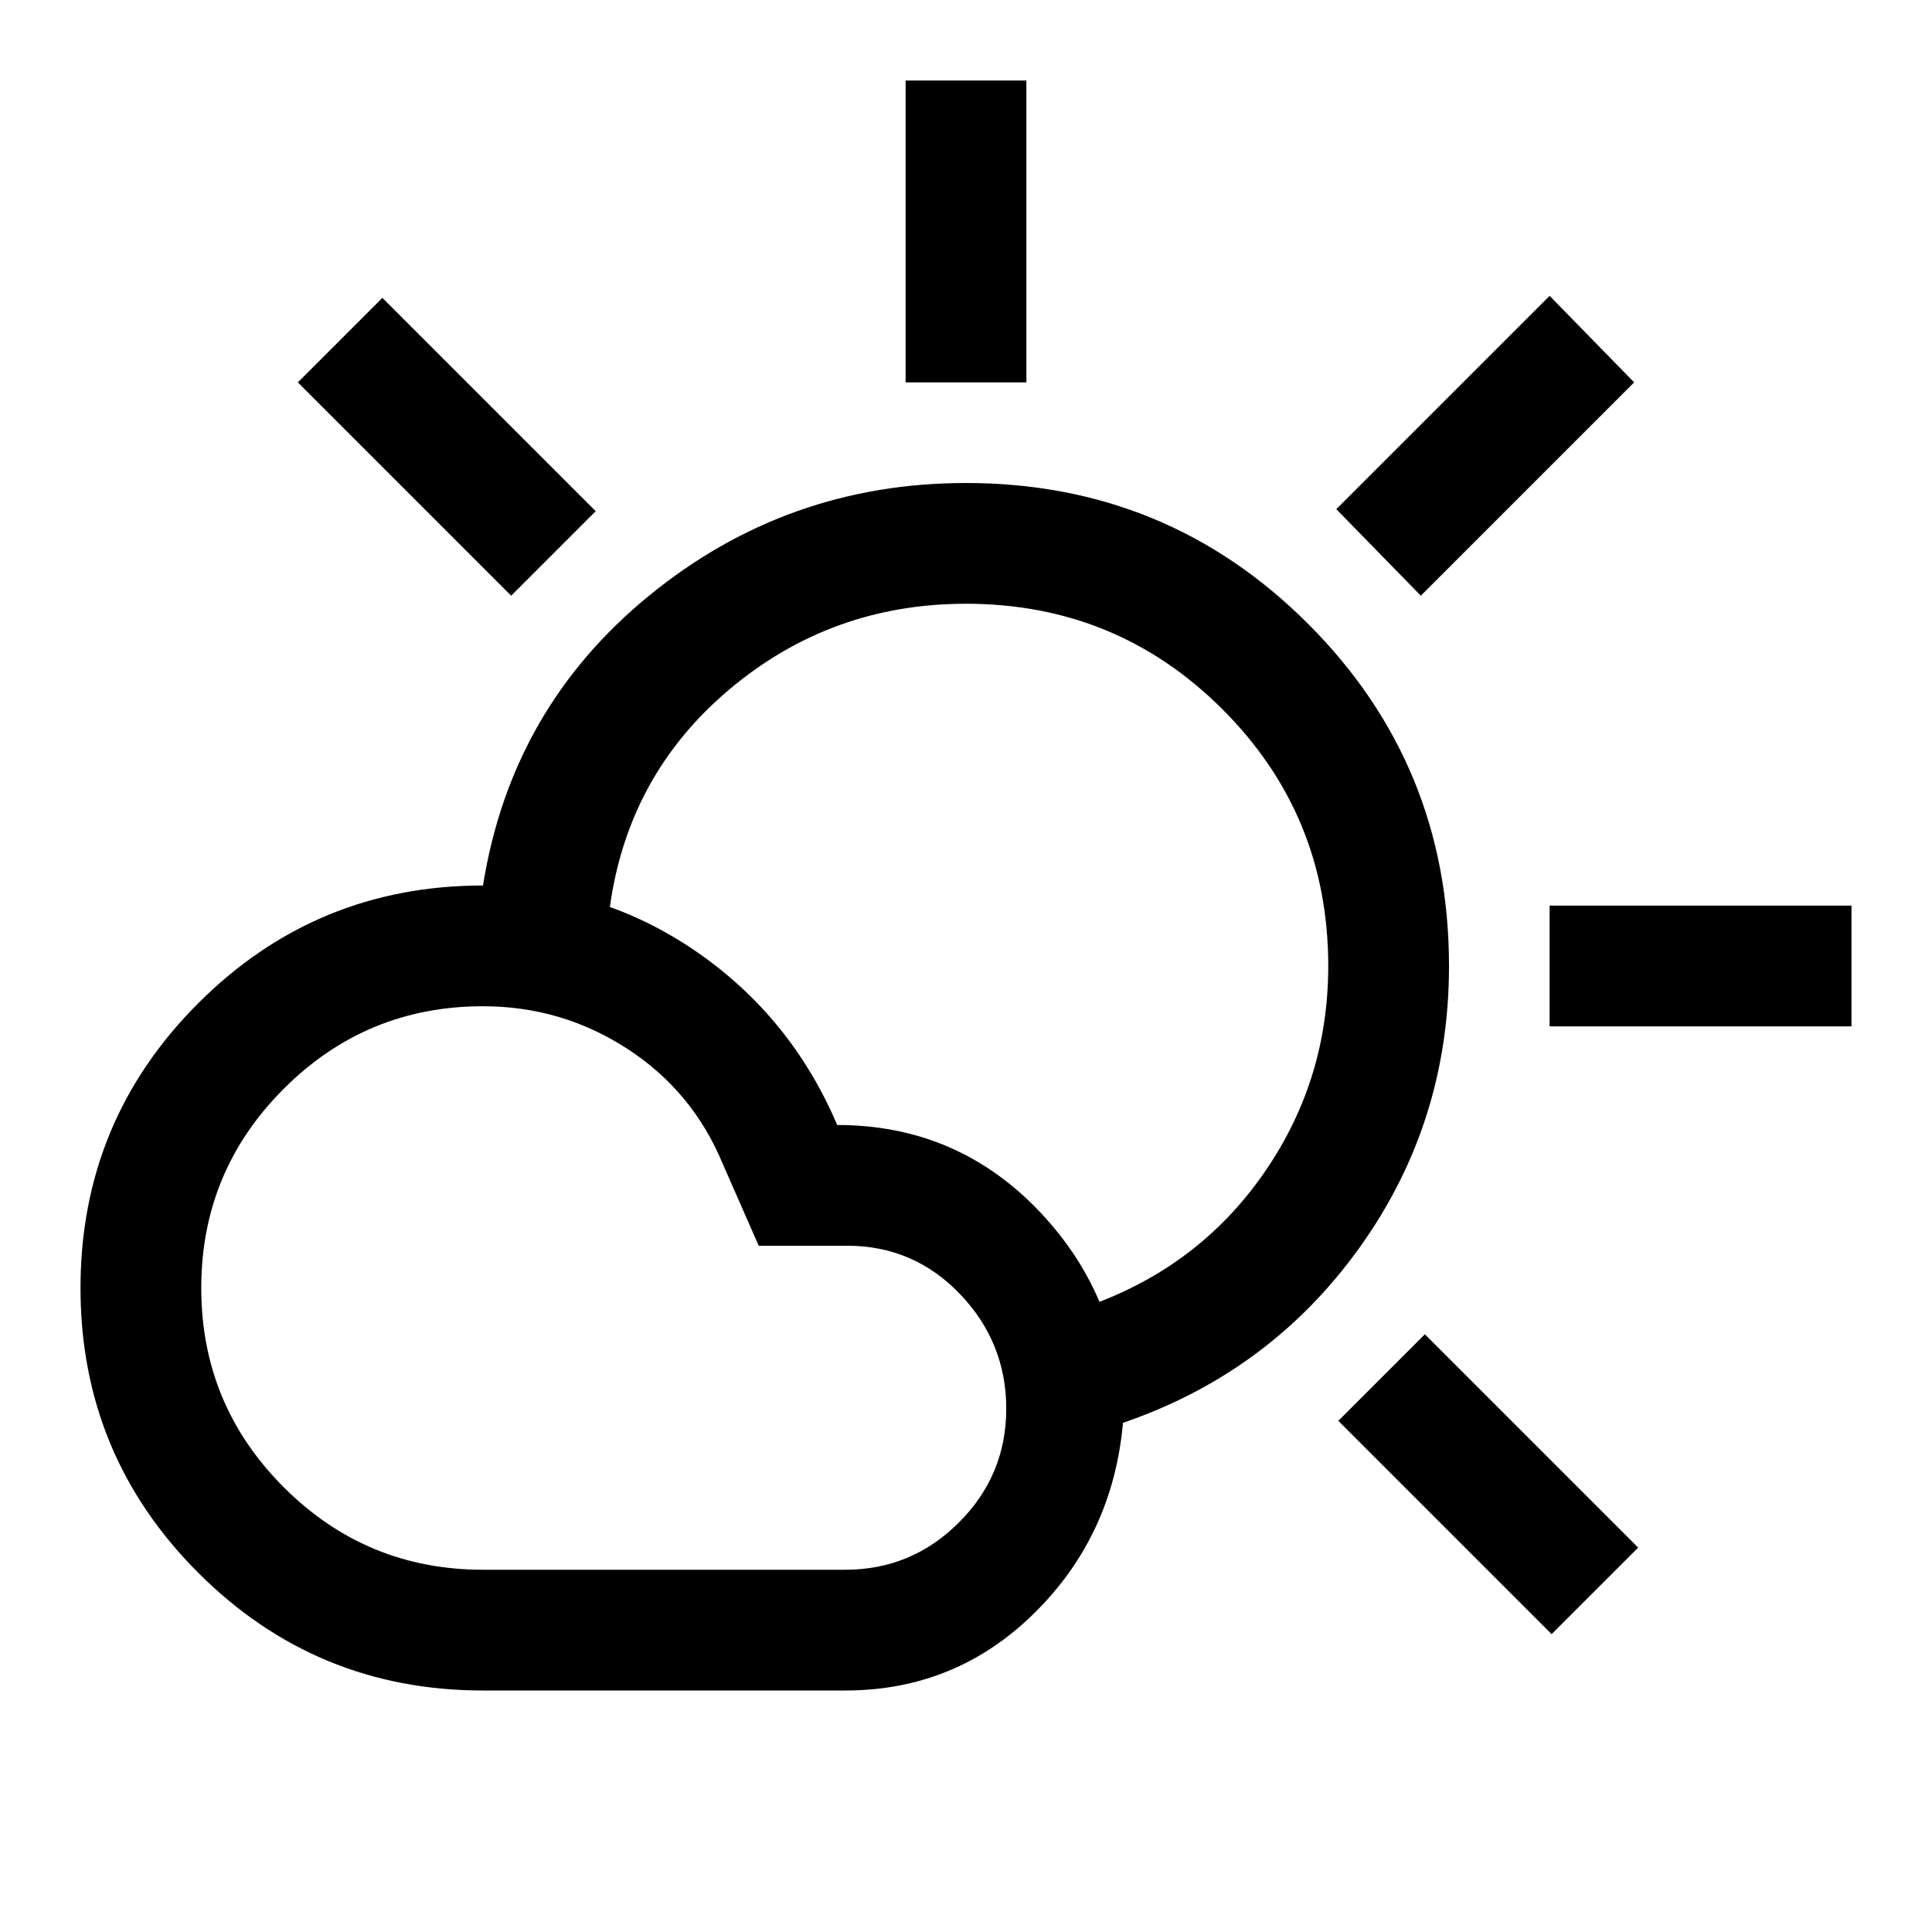
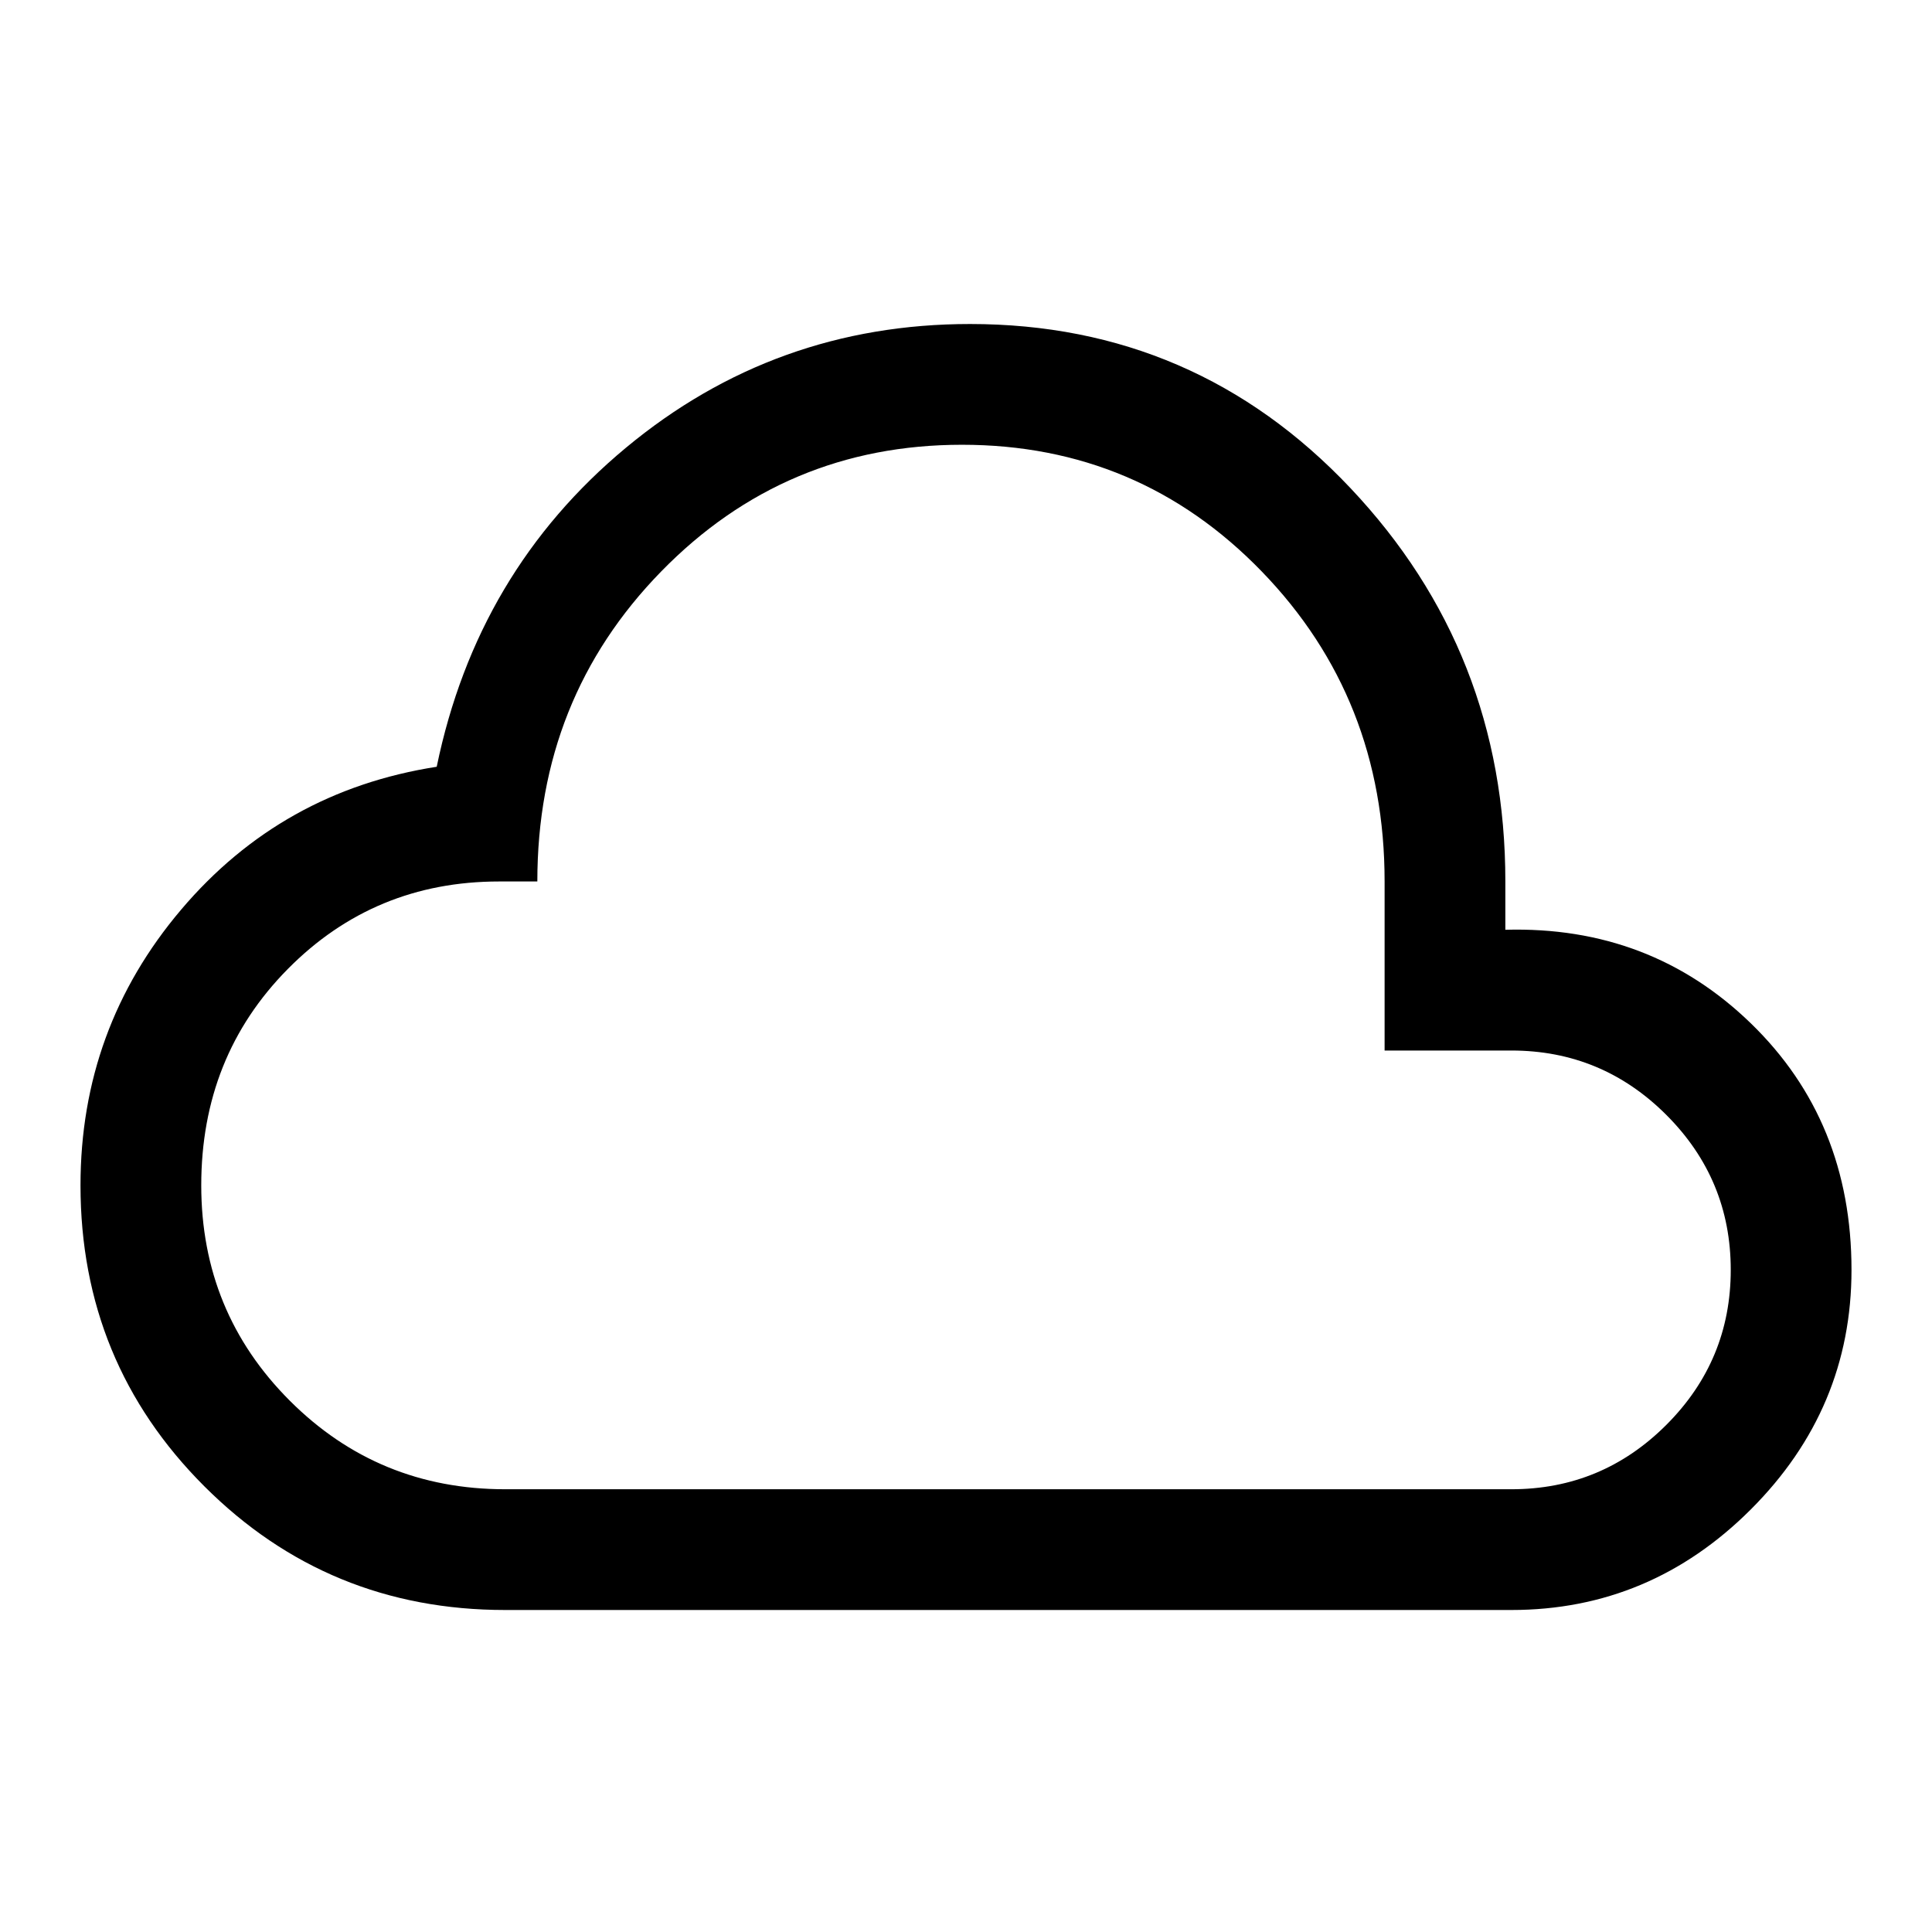
<svg xmlns="http://www.w3.org/2000/svg" height="48" width="48">
-   <path d="M22.5 9.5V2h3v7.5Zm12.8 5.3-2.1-2.15 5.3-5.3 2.1 2.15Zm3.2 10.7v-3H46v3Zm.05 15.1-5.3-5.3 2.15-2.15 5.3 5.3ZM12.7 14.8 7.4 9.5l2.1-2.1 5.3 5.3ZM12 39h9q1.65 0 2.825-1.175Q25 36.65 25 35q0-1.65-1.15-2.85-1.15-1.2-2.8-1.2h-2.2l-.9-2.05q-.75-1.8-2.375-2.85T12 25q-2.9 0-4.95 2.05Q5 29.1 5 32q0 2.9 2.05 4.95Q9.1 39 12 39Zm0 3q-4.15 0-7.075-2.925T2 32q0-4.15 2.925-7.075T12 22q2.9 0 5.275 1.625Q19.65 25.25 20.8 27.95q3 0 5.05 2.175t2.05 5.225q-.25 2.8-2.2 4.725Q23.75 42 21 42Zm15.9-6.65-.3-1.5-.3-1.5q2.6-1 4.15-3.275Q33 26.8 33 24q0-3.75-2.625-6.375T24 15q-3.35 0-5.875 2.125T15.15 22.55q-.8-.15-1.575-.275Q12.8 22.15 12 22q.7-4.4 4.125-7.2T24 12q5 0 8.5 3.5T36 24q0 3.9-2.225 7T27.9 35.35ZM24.05 24Z" />
+   <path d="M12.55 40q-4.4 0-7.475-3.075Q2 33.85 2 29.45q0-3.9 2.5-6.85 2.5-2.95 6.35-3.55 1-4.85 4.7-7.925T24.1 8.05q5.6 0 9.45 4.075Q37.4 16.2 37.4 21.9v1.2q3.6-.1 6.1 2.325Q46 27.85 46 31.55q0 3.45-2.5 5.95T37.55 40Zm0-3h25q2.25 0 3.85-1.6t1.6-3.85q0-2.25-1.6-3.85t-3.85-1.6H34.4v-4.2q0-4.55-3.05-7.7-3.05-3.15-7.45-3.15t-7.475 3.15q-3.075 3.15-3.075 7.7h-.95q-3.1 0-5.25 2.175T5 29.45q0 3.15 2.2 5.35Q9.4 37 12.55 37ZM24 24Z" />
</svg>
